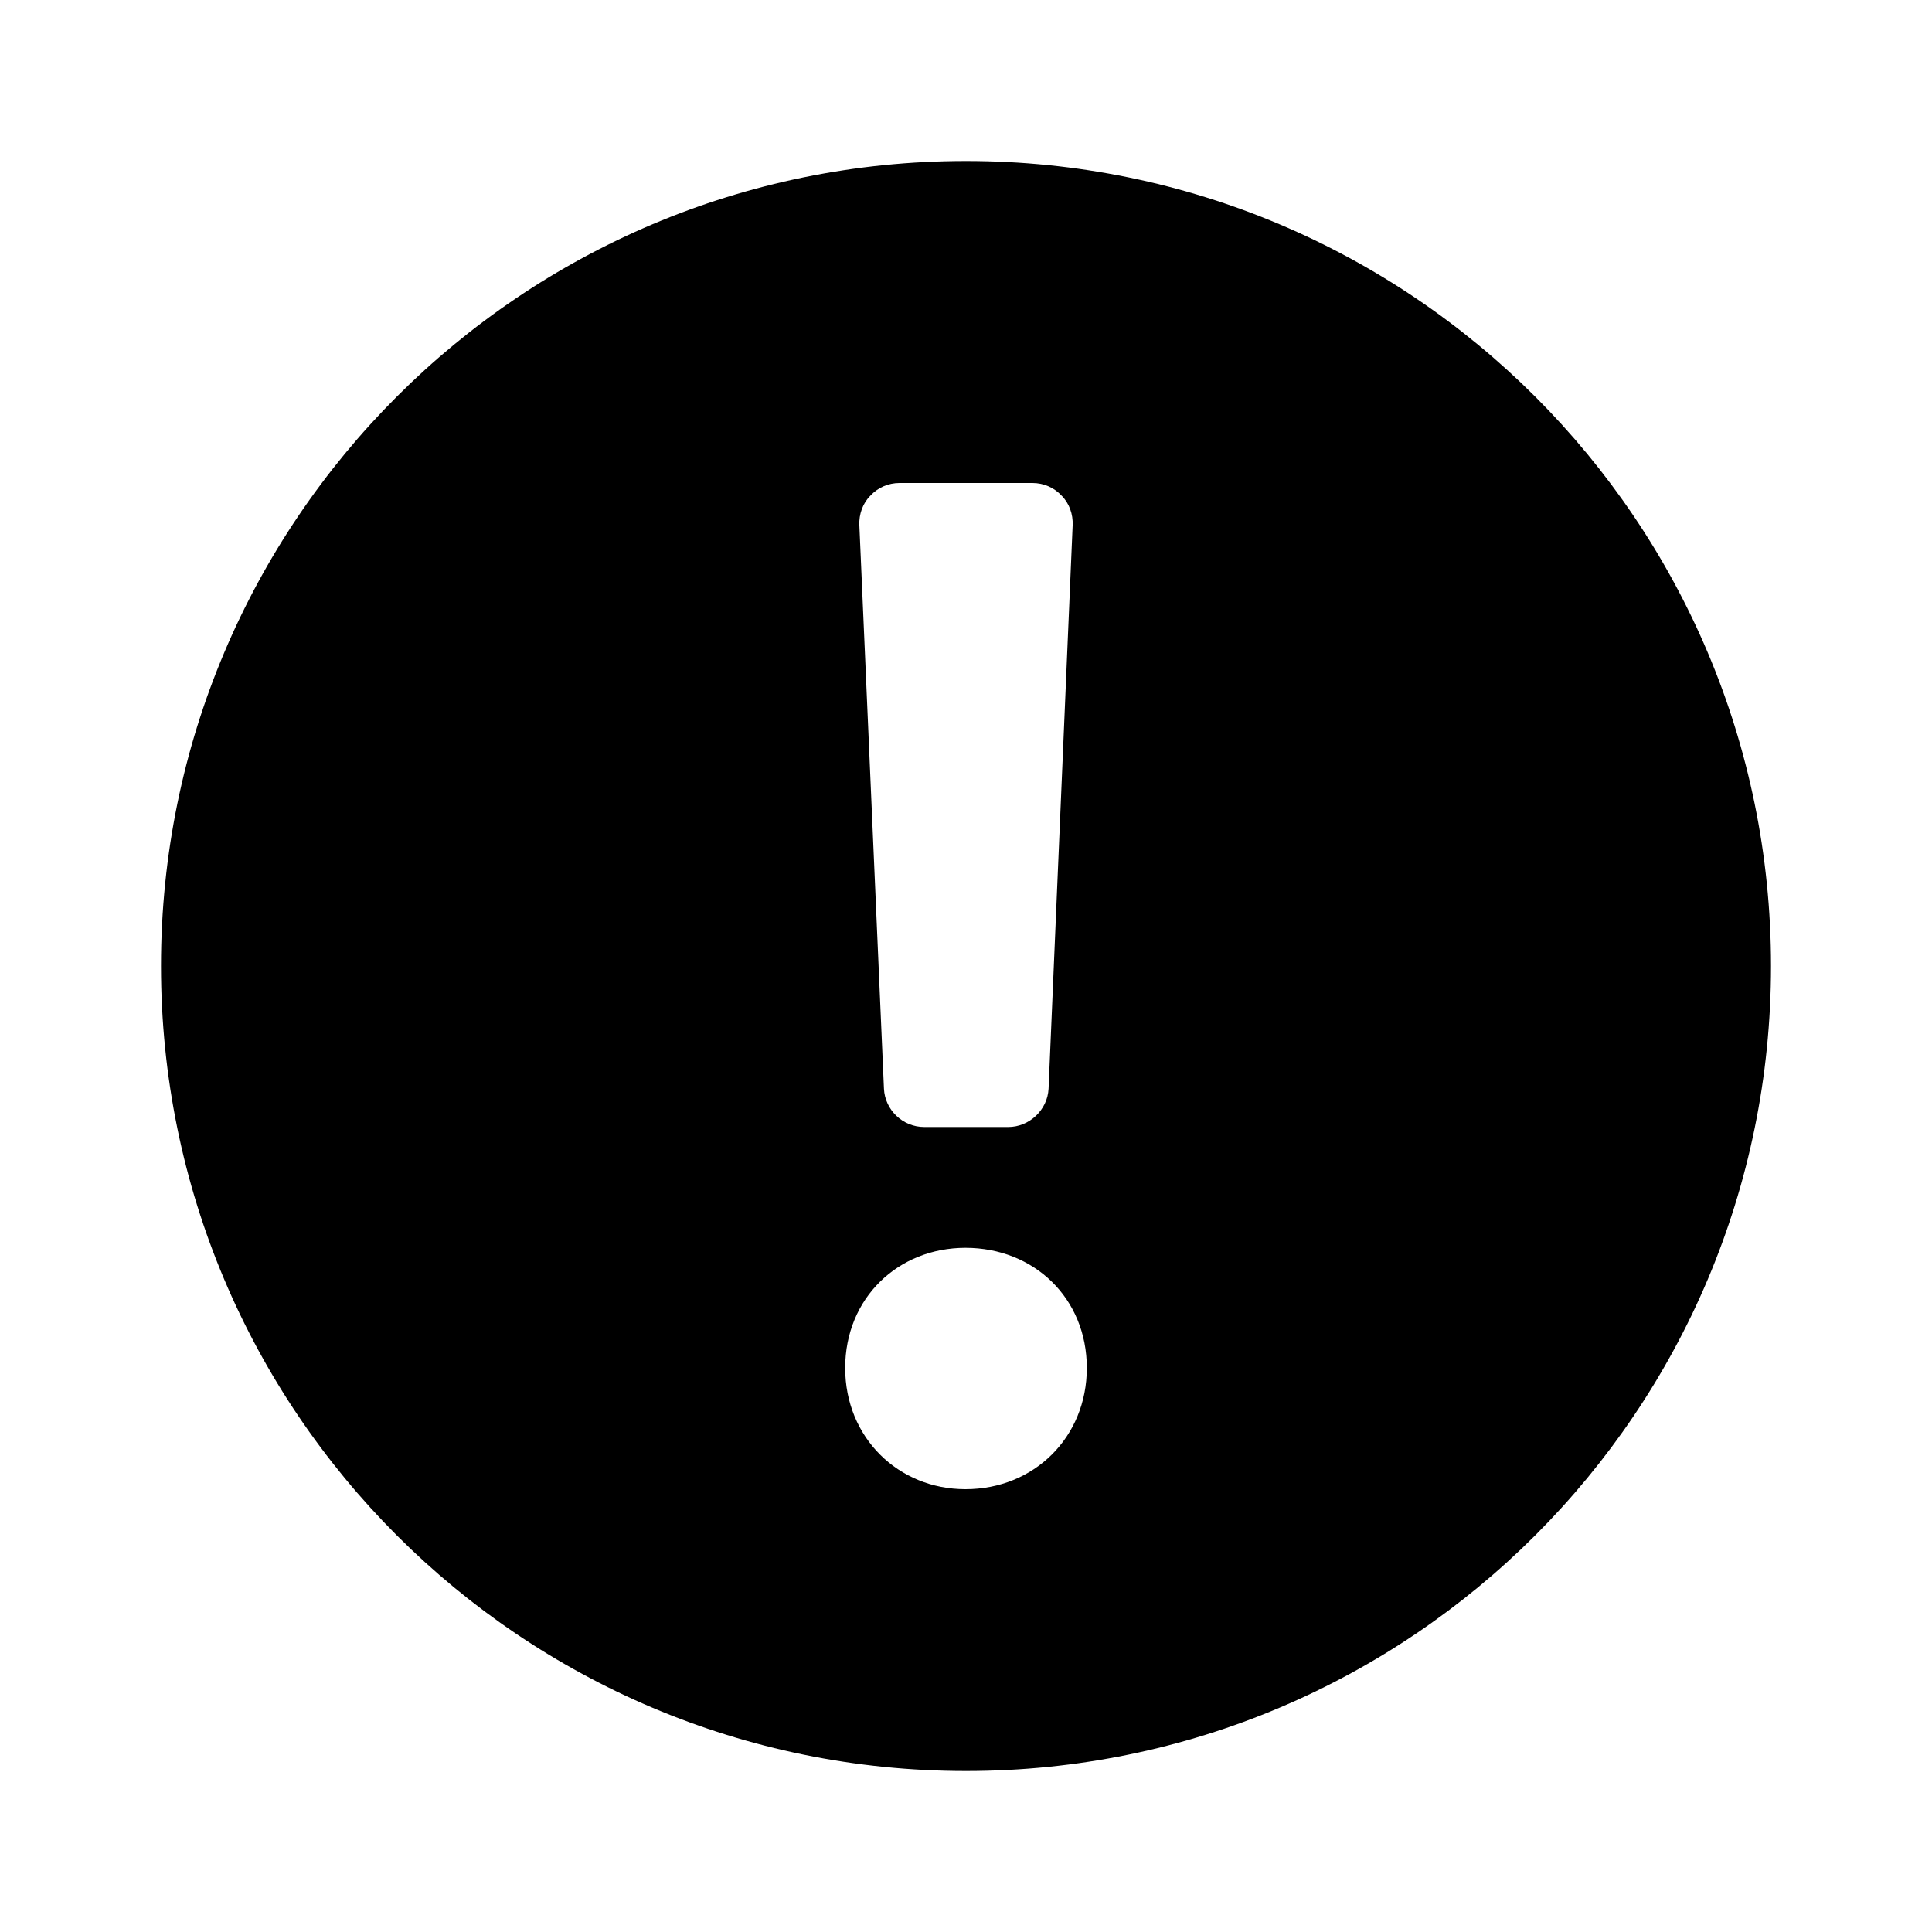
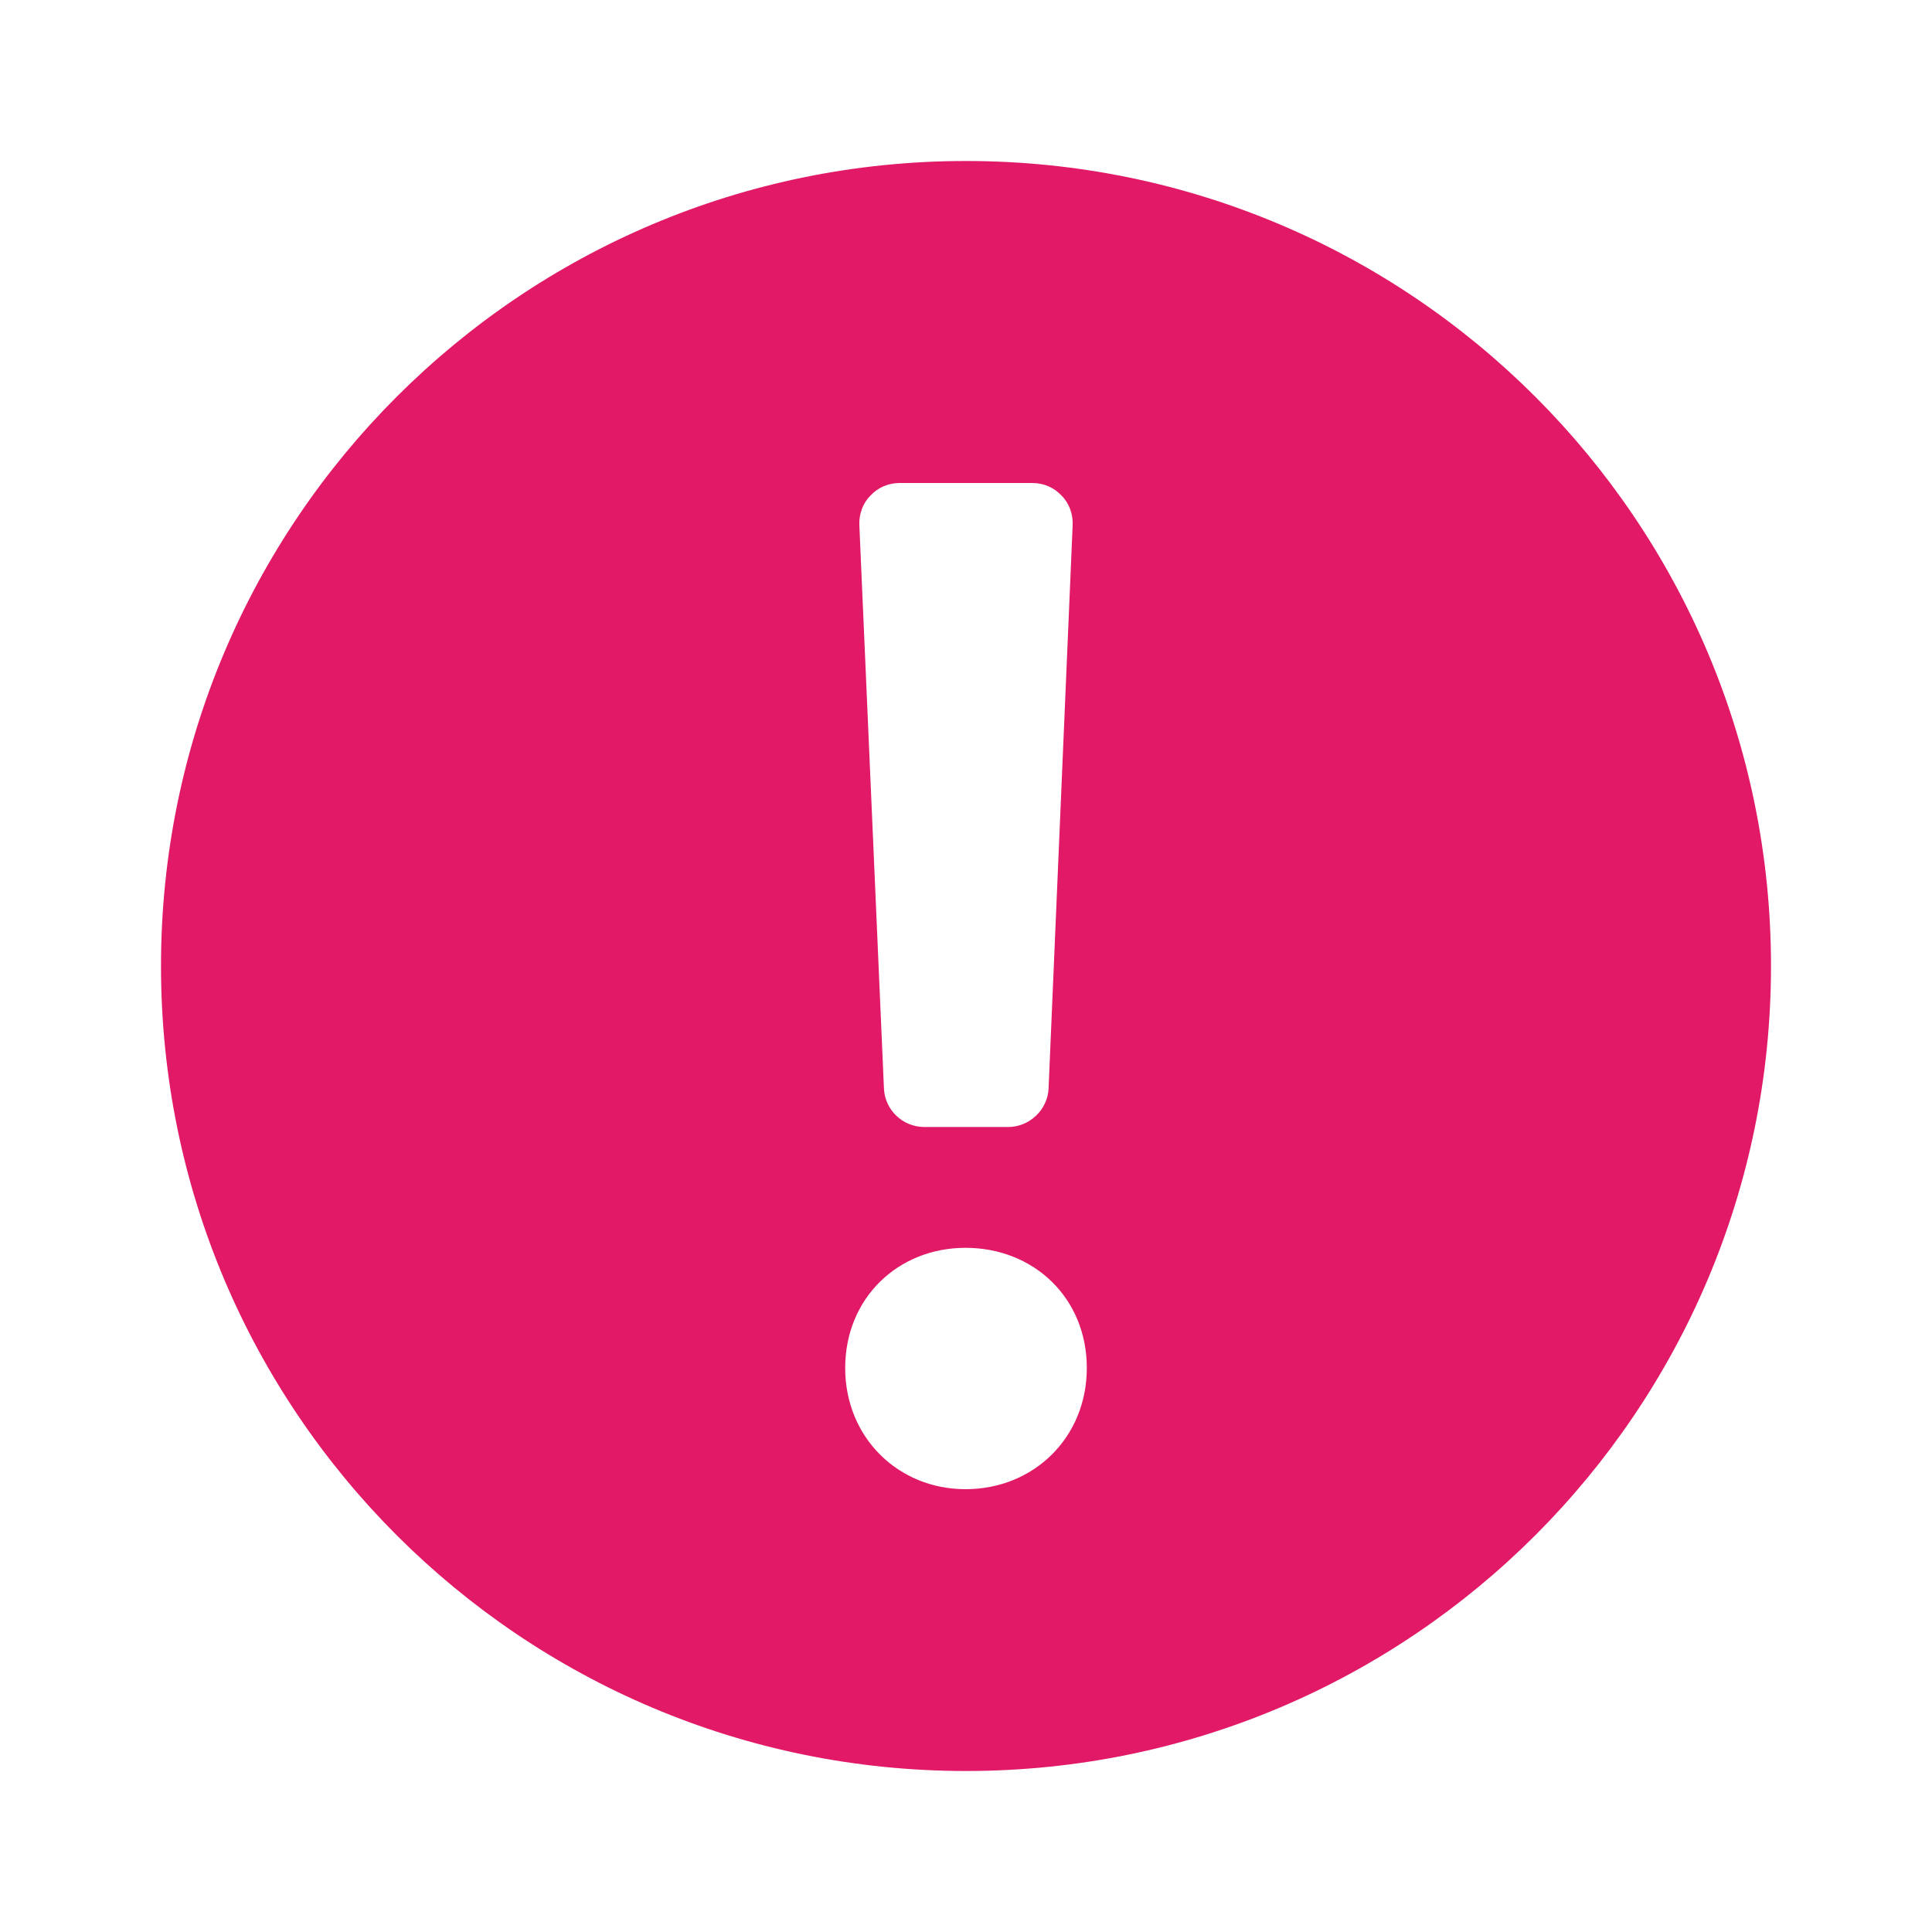
<svg xmlns="http://www.w3.org/2000/svg" width="15px" height="15px" viewBox="0 0 15 15" version="1.1">
  <g id="surface1">
-     <path style=" stroke:none;fill-rule:evenodd;fill:rgb(0%,0%,0%);fill-opacity:1;" d="M 7.5 13.75 C 10.953 13.75 13.75 10.953 13.75 7.5 C 13.75 4.047 10.953 1.25 7.5 1.25 C 4.047 1.25 1.25 4.047 1.25 7.5 C 1.25 10.953 4.047 13.75 7.5 13.75 Z M 6.562 10.621 C 6.562 10.078 6.973 9.688 7.496 9.688 C 8.027 9.688 8.438 10.078 8.438 10.621 C 8.438 11.16 8.027 11.562 7.496 11.562 C 6.973 11.562 6.562 11.16 6.562 10.621 Z M 6.984 3.75 C 6.898 3.75 6.816 3.785 6.758 3.848 C 6.699 3.906 6.668 3.992 6.672 4.078 L 6.863 8.453 C 6.871 8.617 7.008 8.75 7.176 8.75 L 7.828 8.75 C 7.992 8.75 8.133 8.617 8.141 8.453 L 8.328 4.078 C 8.332 3.992 8.301 3.906 8.242 3.848 C 8.184 3.785 8.102 3.75 8.016 3.75 Z M 6.984 3.75 " />
+     <path style=" stroke:none;fill-rule:evenodd;fill:#e11966;fill-opacity:1;" d="M 7.5 13.75 C 10.953 13.75 13.75 10.953 13.75 7.5 C 13.75 4.047 10.953 1.25 7.5 1.25 C 4.047 1.25 1.25 4.047 1.25 7.5 C 1.25 10.953 4.047 13.75 7.5 13.75 Z M 6.562 10.621 C 6.562 10.078 6.973 9.688 7.496 9.688 C 8.027 9.688 8.438 10.078 8.438 10.621 C 8.438 11.16 8.027 11.562 7.496 11.562 C 6.973 11.562 6.562 11.16 6.562 10.621 Z M 6.984 3.75 C 6.898 3.75 6.816 3.785 6.758 3.848 C 6.699 3.906 6.668 3.992 6.672 4.078 L 6.863 8.453 C 6.871 8.617 7.008 8.75 7.176 8.75 L 7.828 8.75 C 7.992 8.75 8.133 8.617 8.141 8.453 L 8.328 4.078 C 8.332 3.992 8.301 3.906 8.242 3.848 C 8.184 3.785 8.102 3.75 8.016 3.75 Z M 6.984 3.75 " />
  </g>
</svg>
